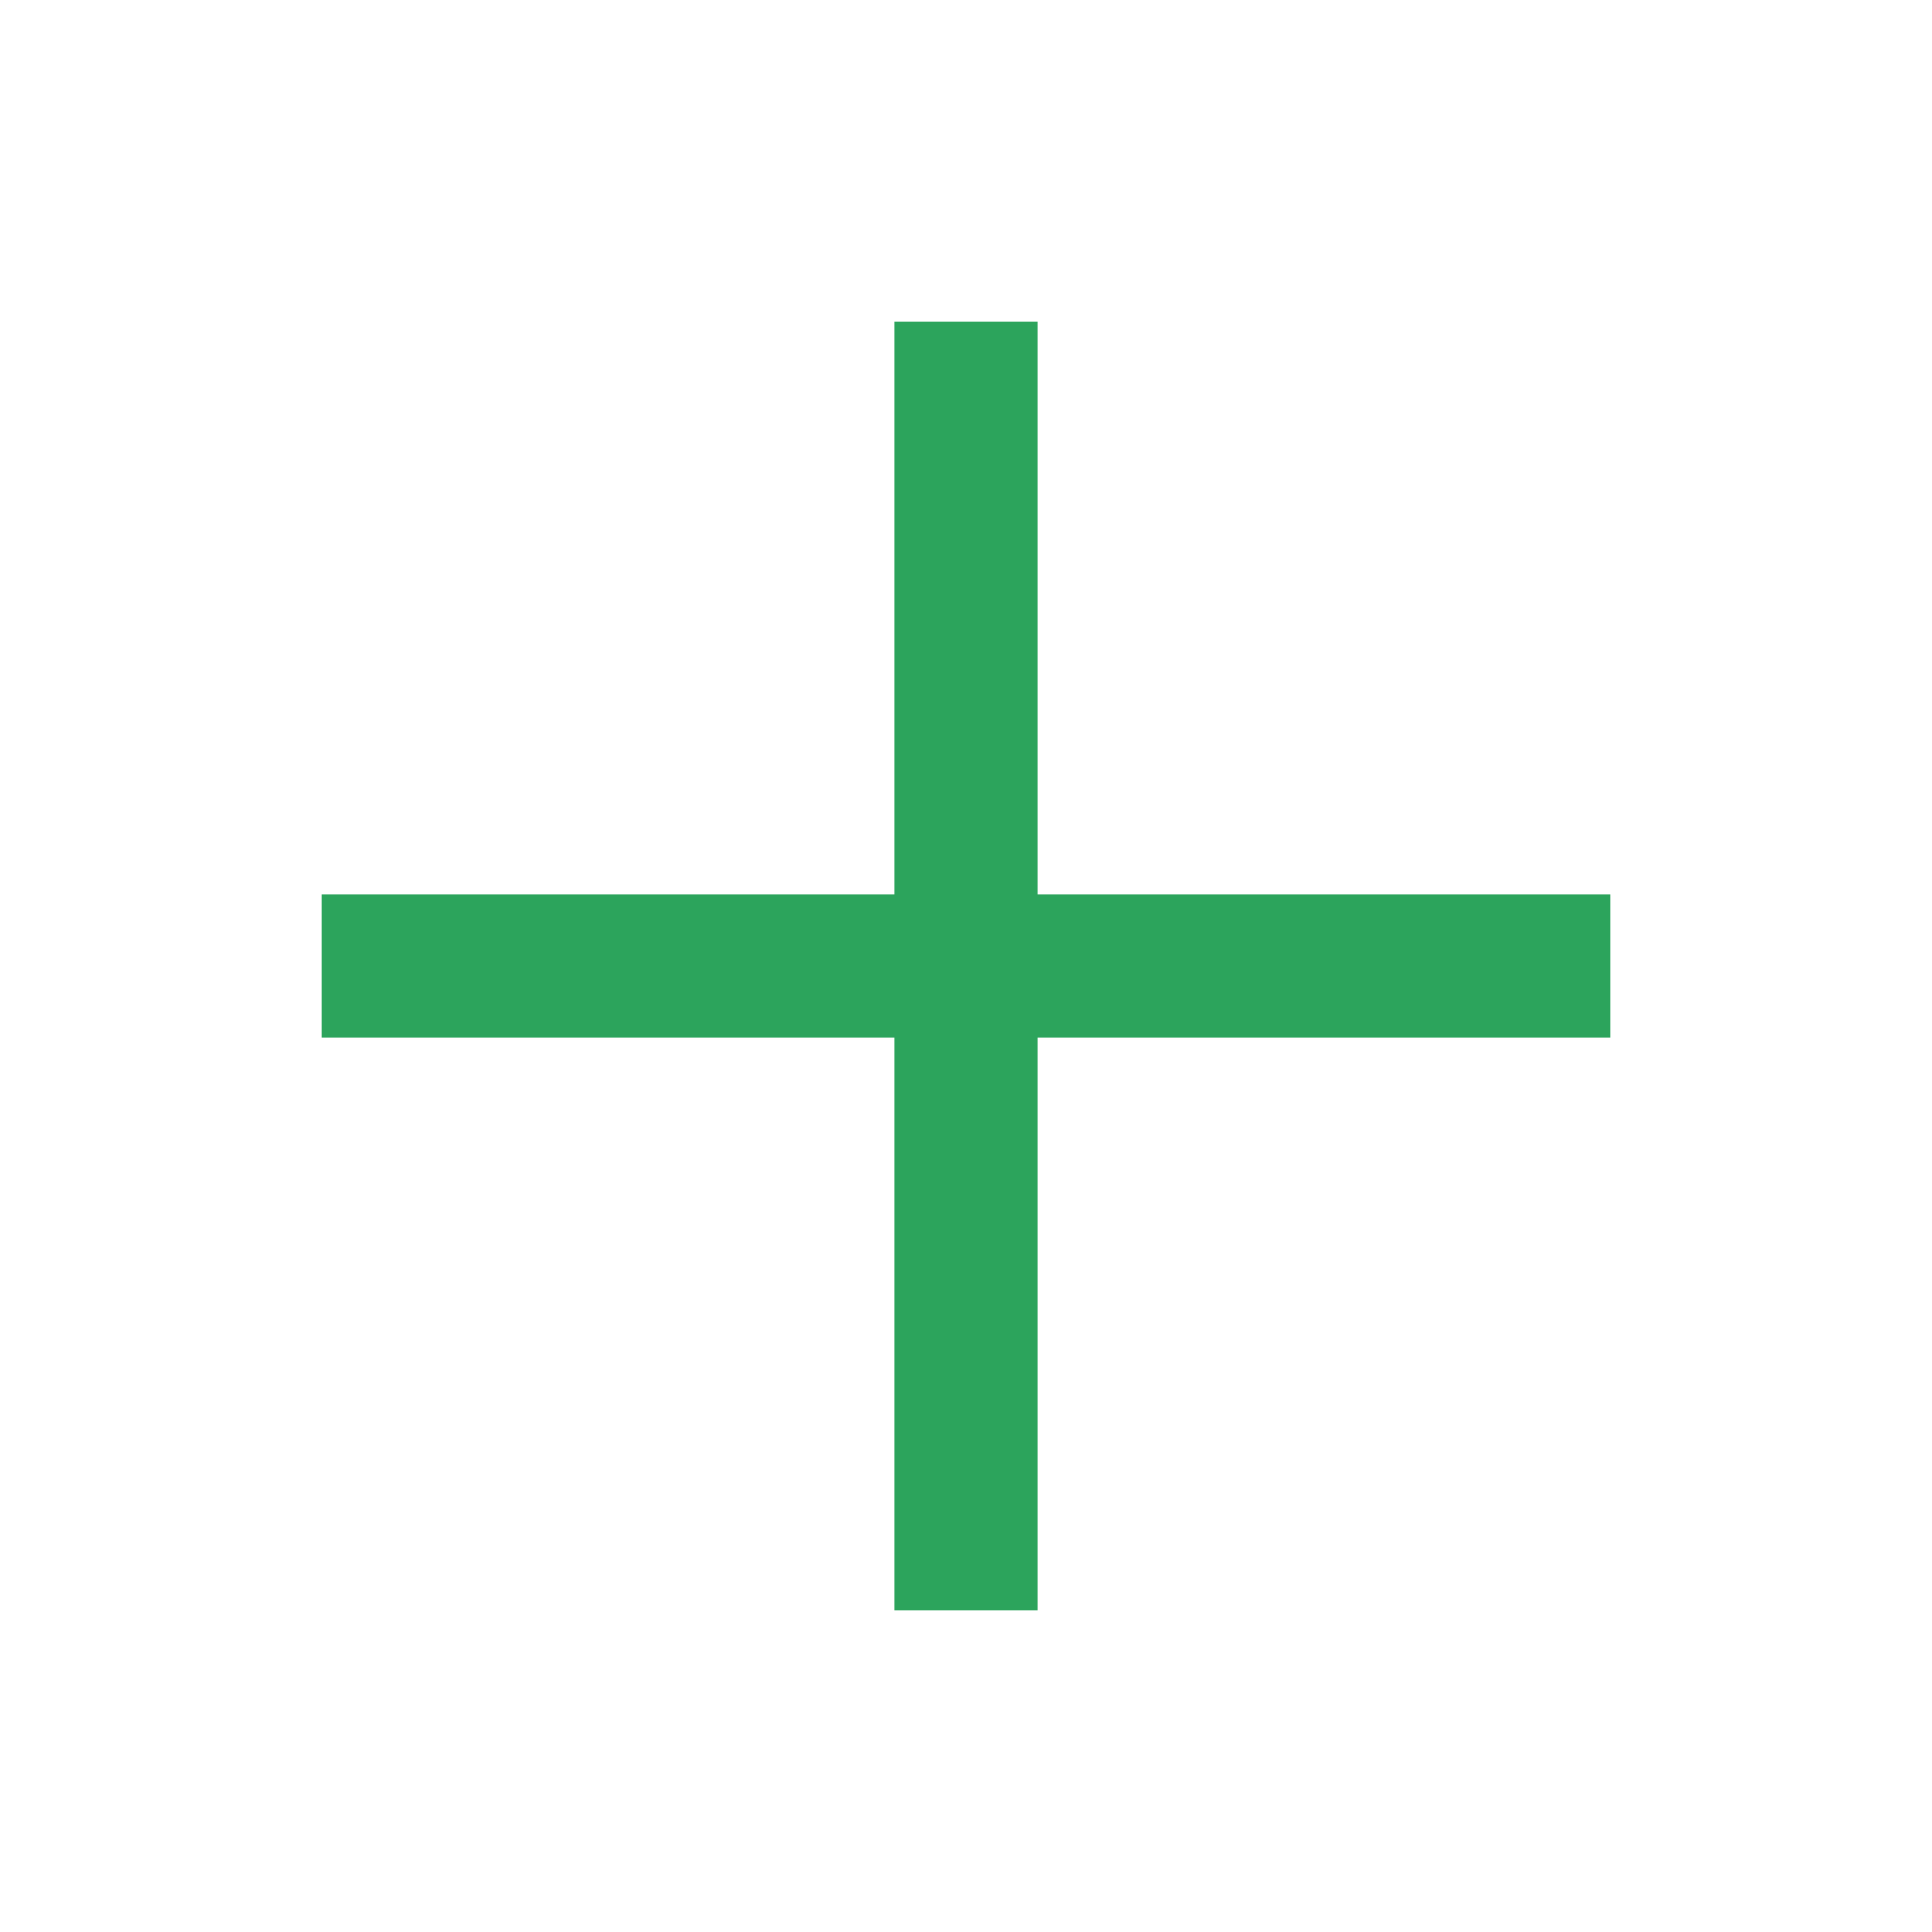
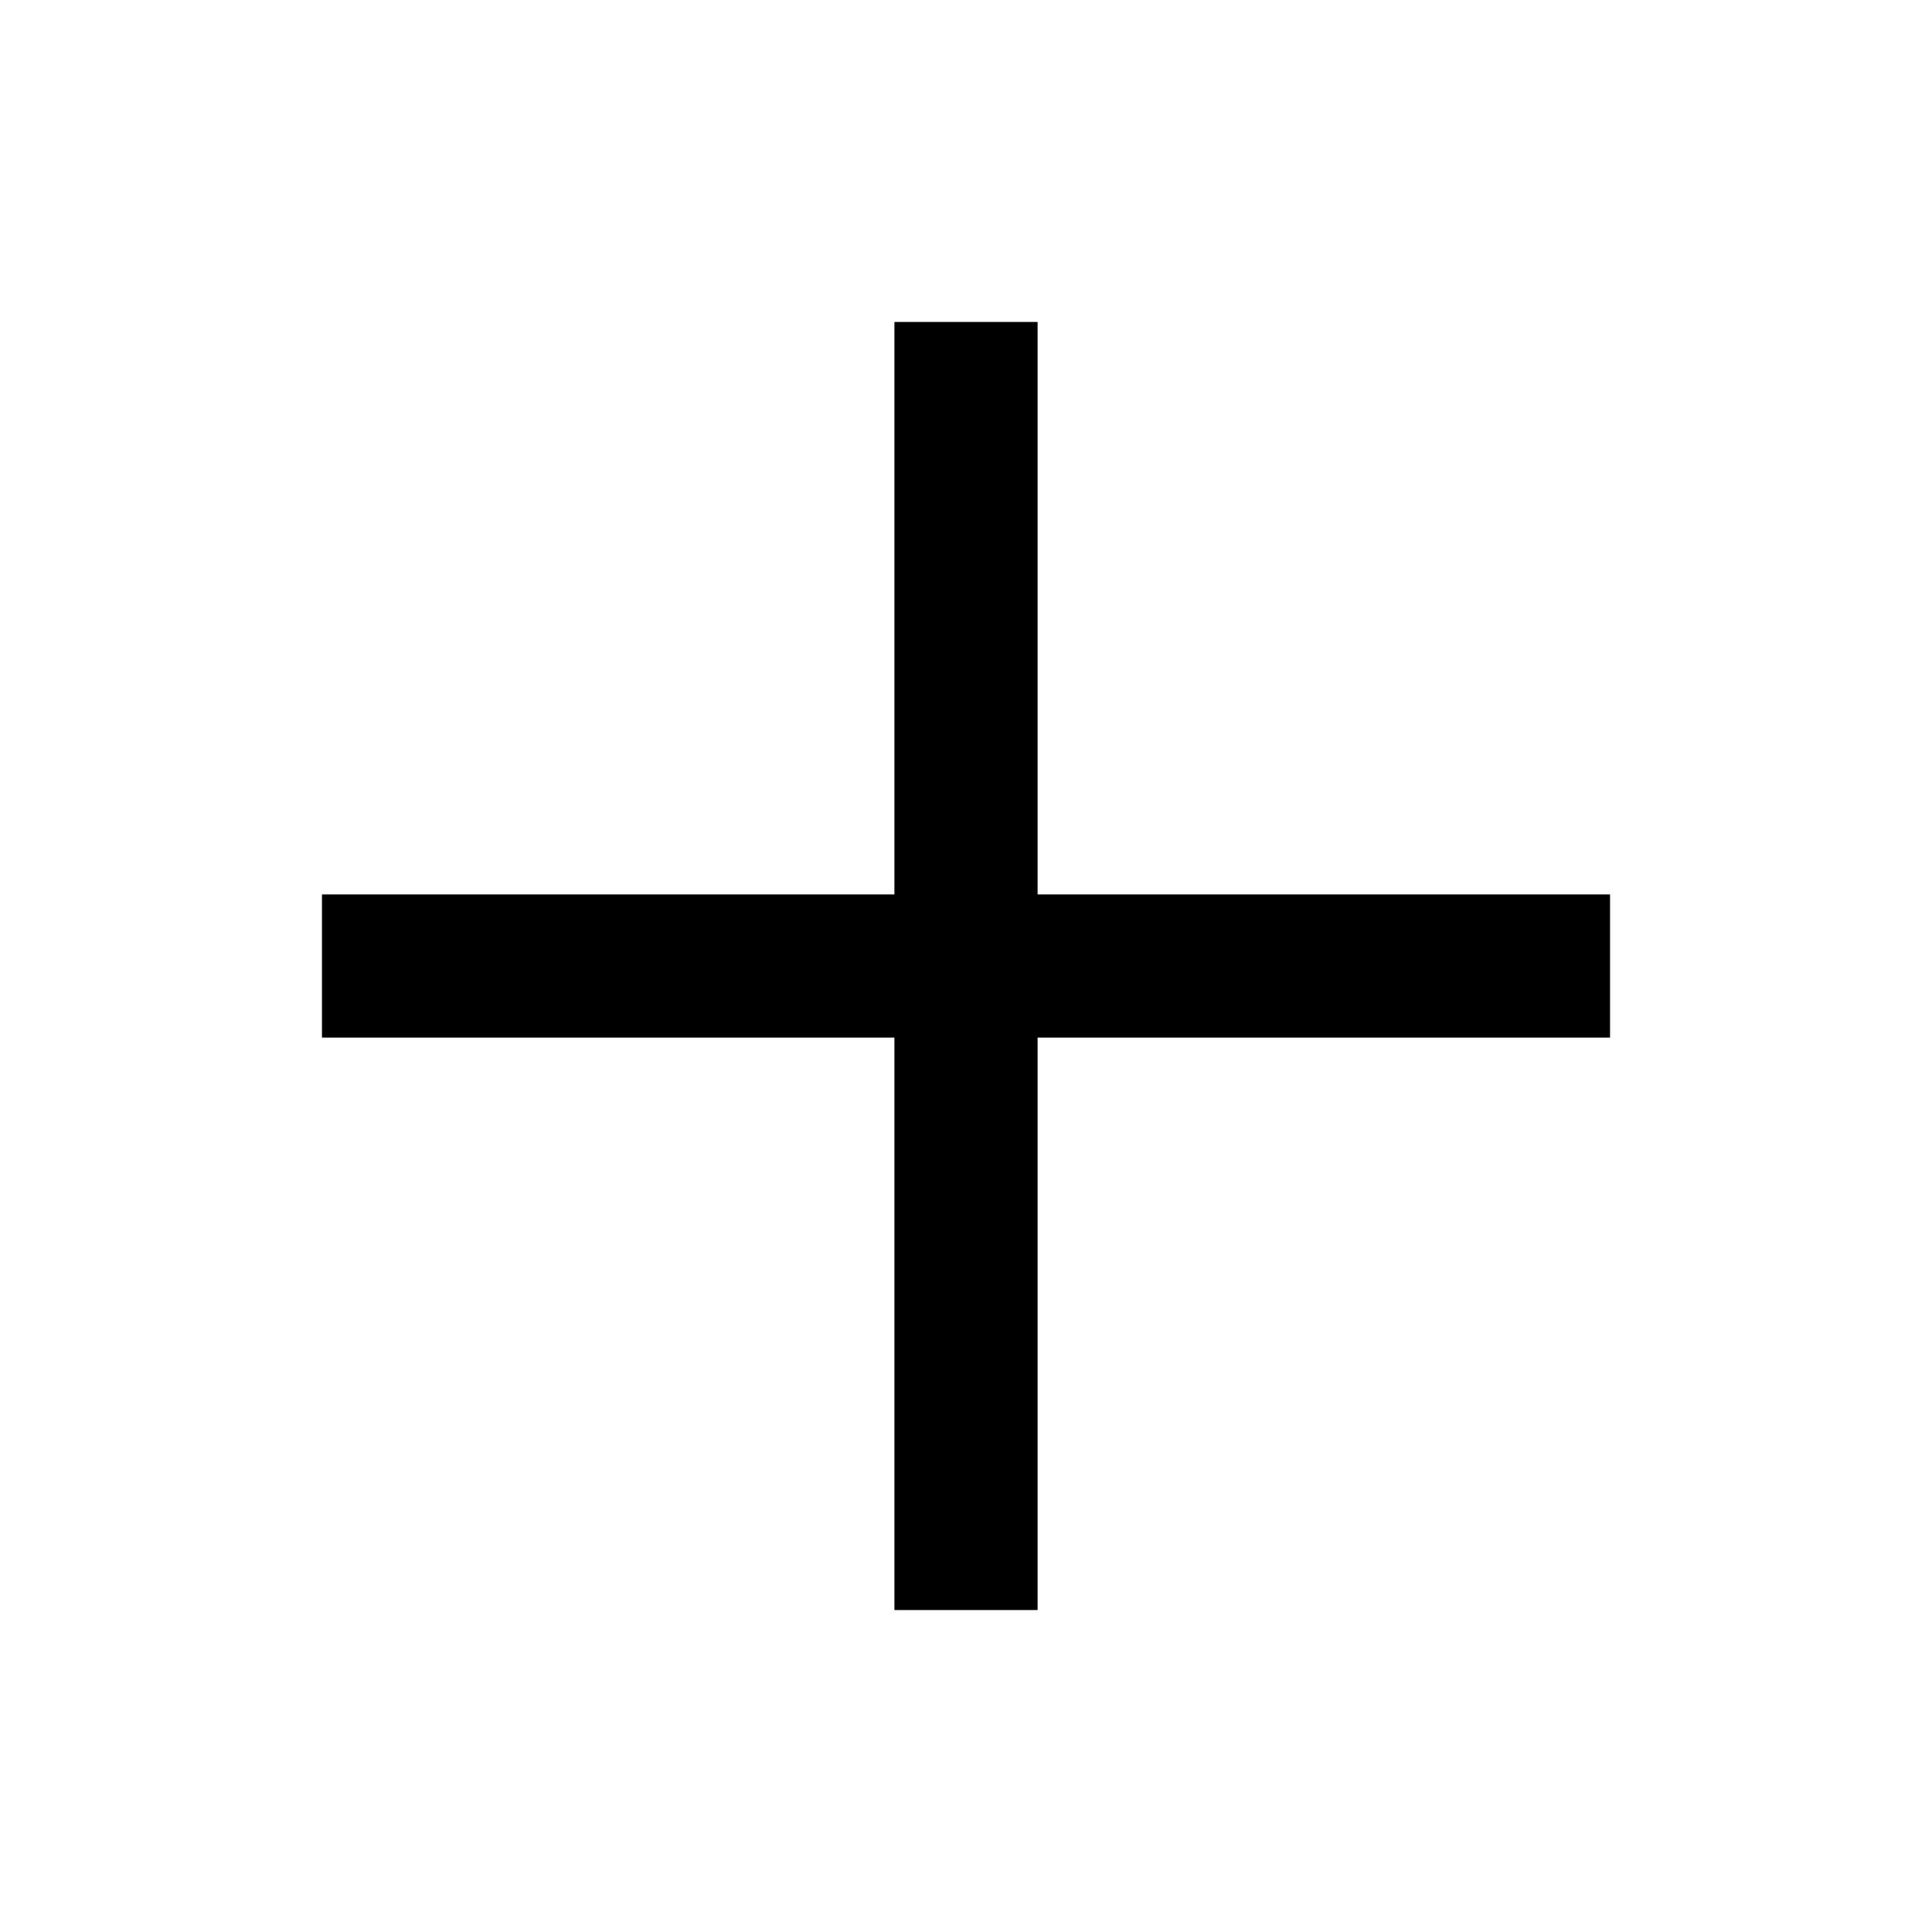
<svg xmlns="http://www.w3.org/2000/svg" aria-hidden="true" role="img" width="24" height="24" viewBox="0 0 24 24">
-   <path fill="#2CA45C" d="M20 11.111H12.889V4H11.111V11.111H4V12.889H11.111V20H12.889V12.889H20V11.111Z" />
+   <path fill="currentColor" d="M20 11.111H12.889V4H11.111V11.111H4V12.889H11.111V20H12.889V12.889H20V11.111Z" />
</svg>
